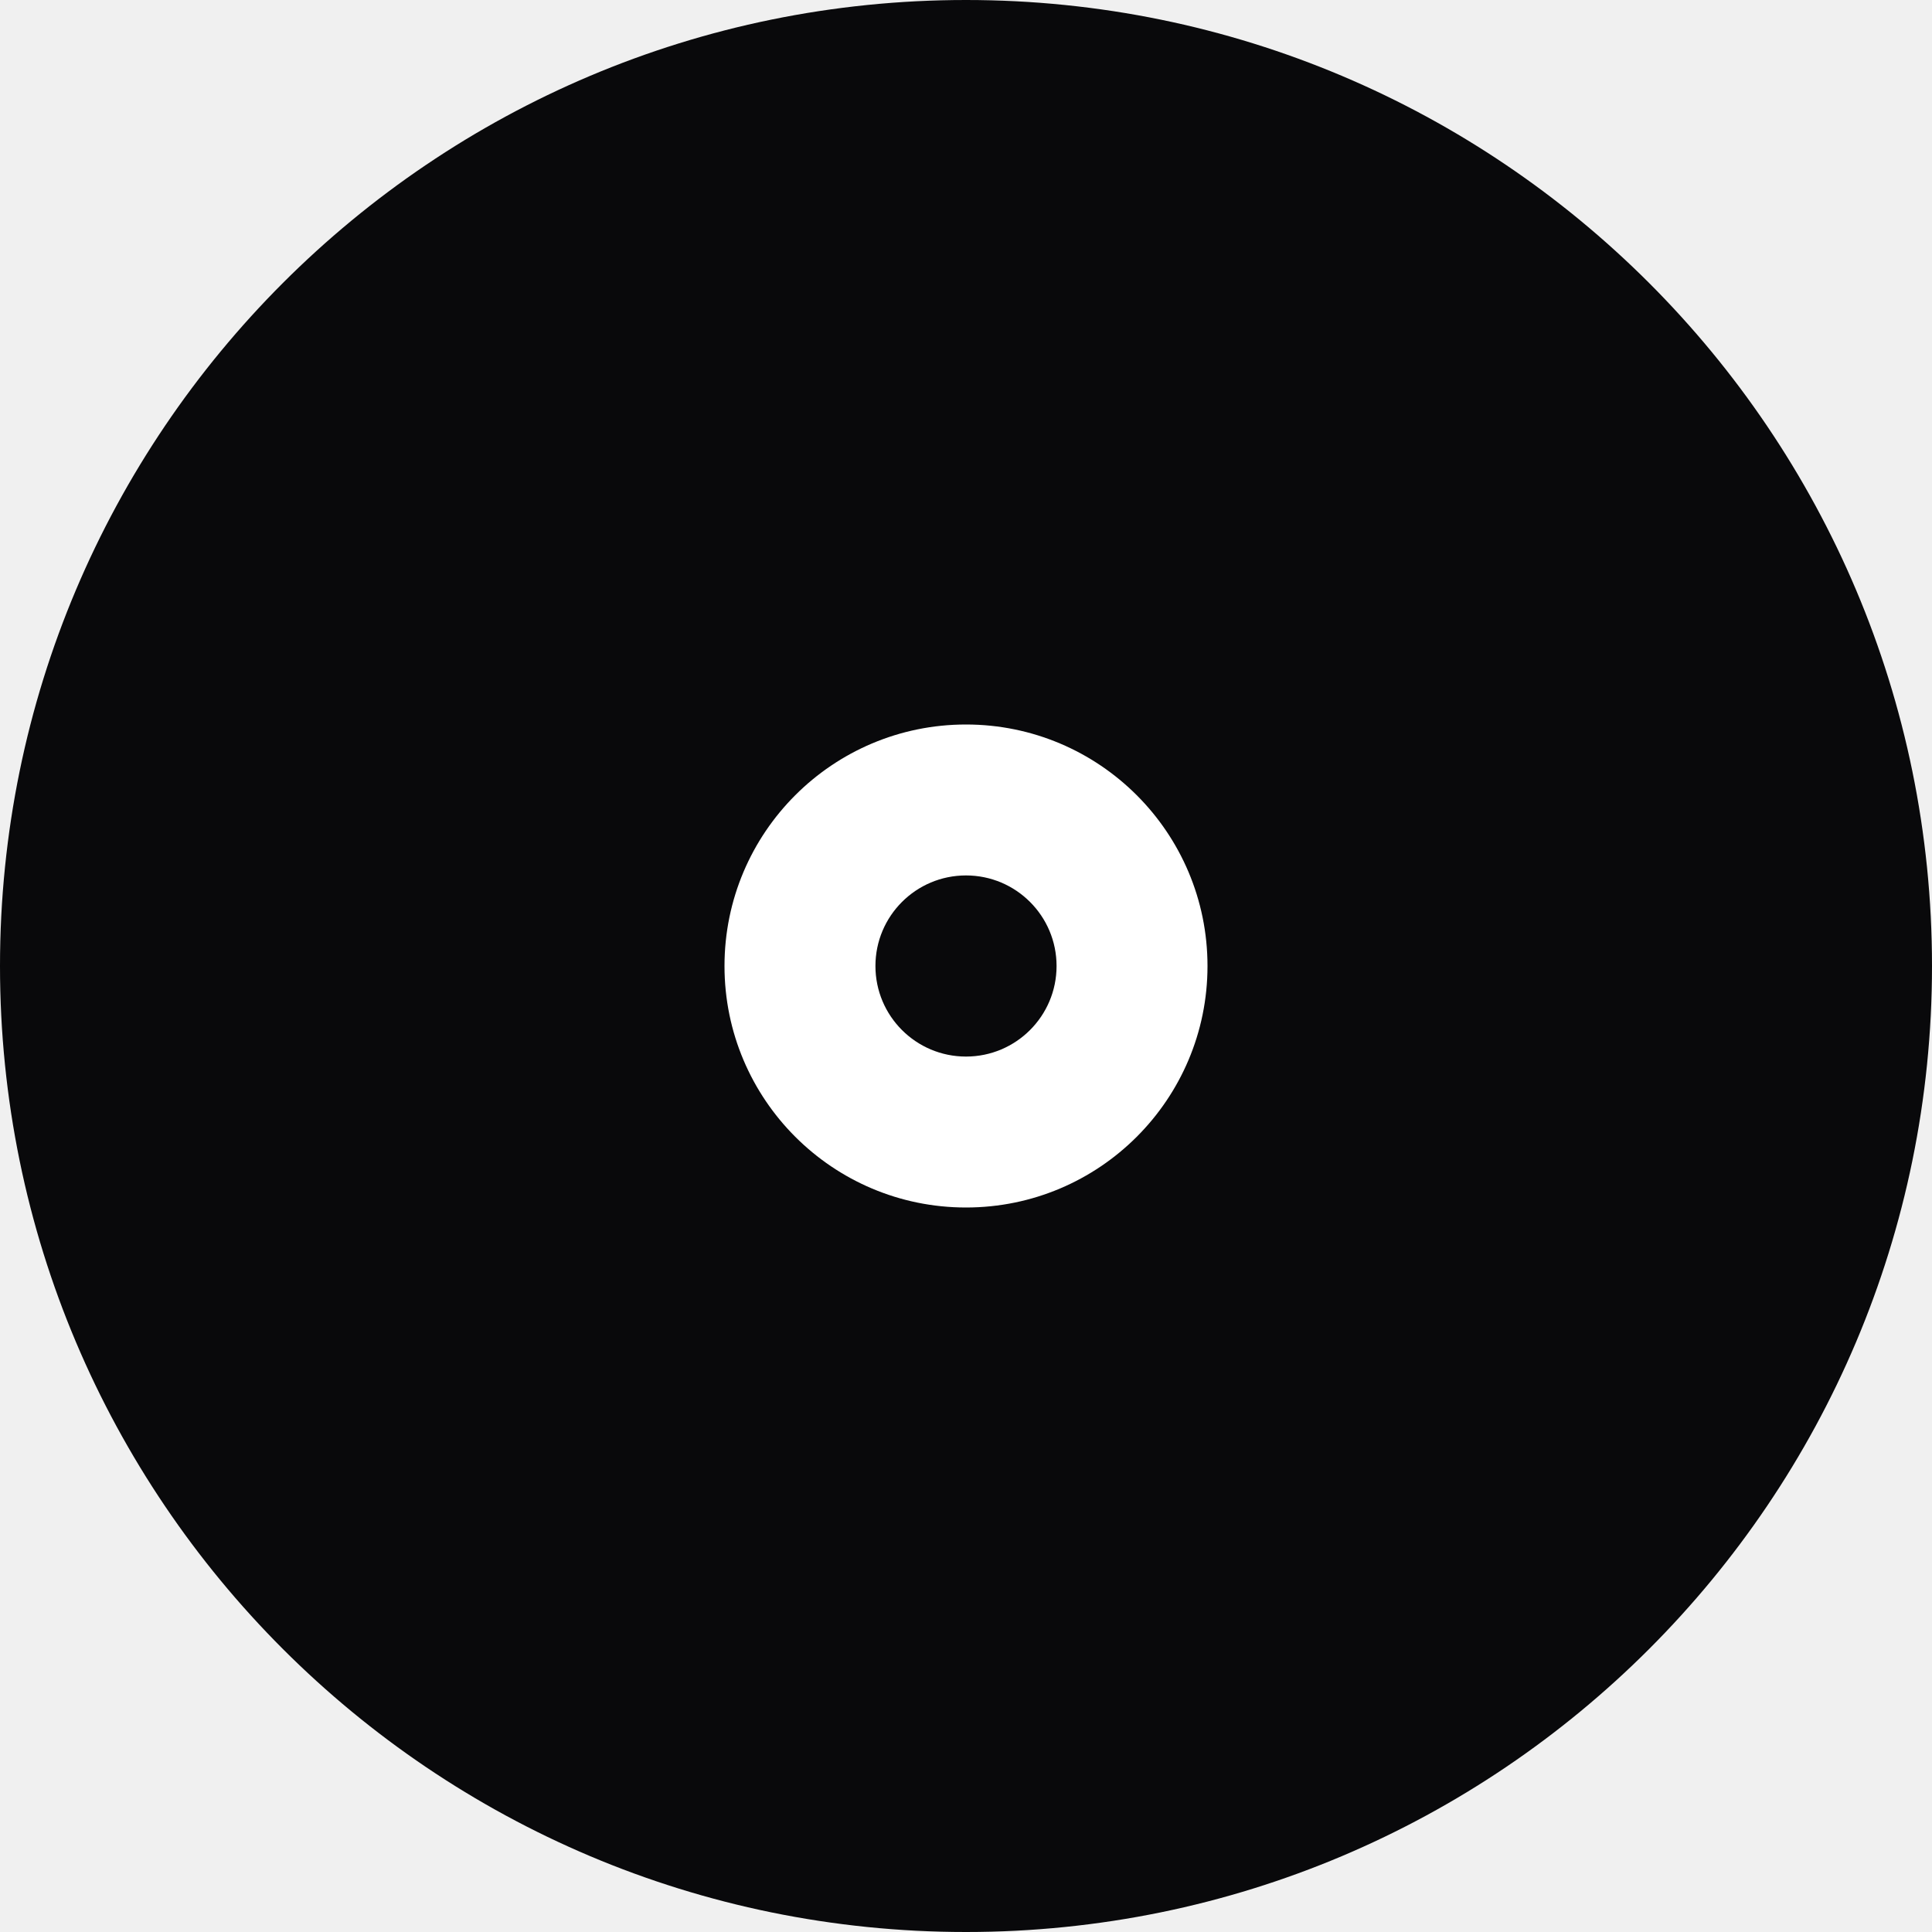
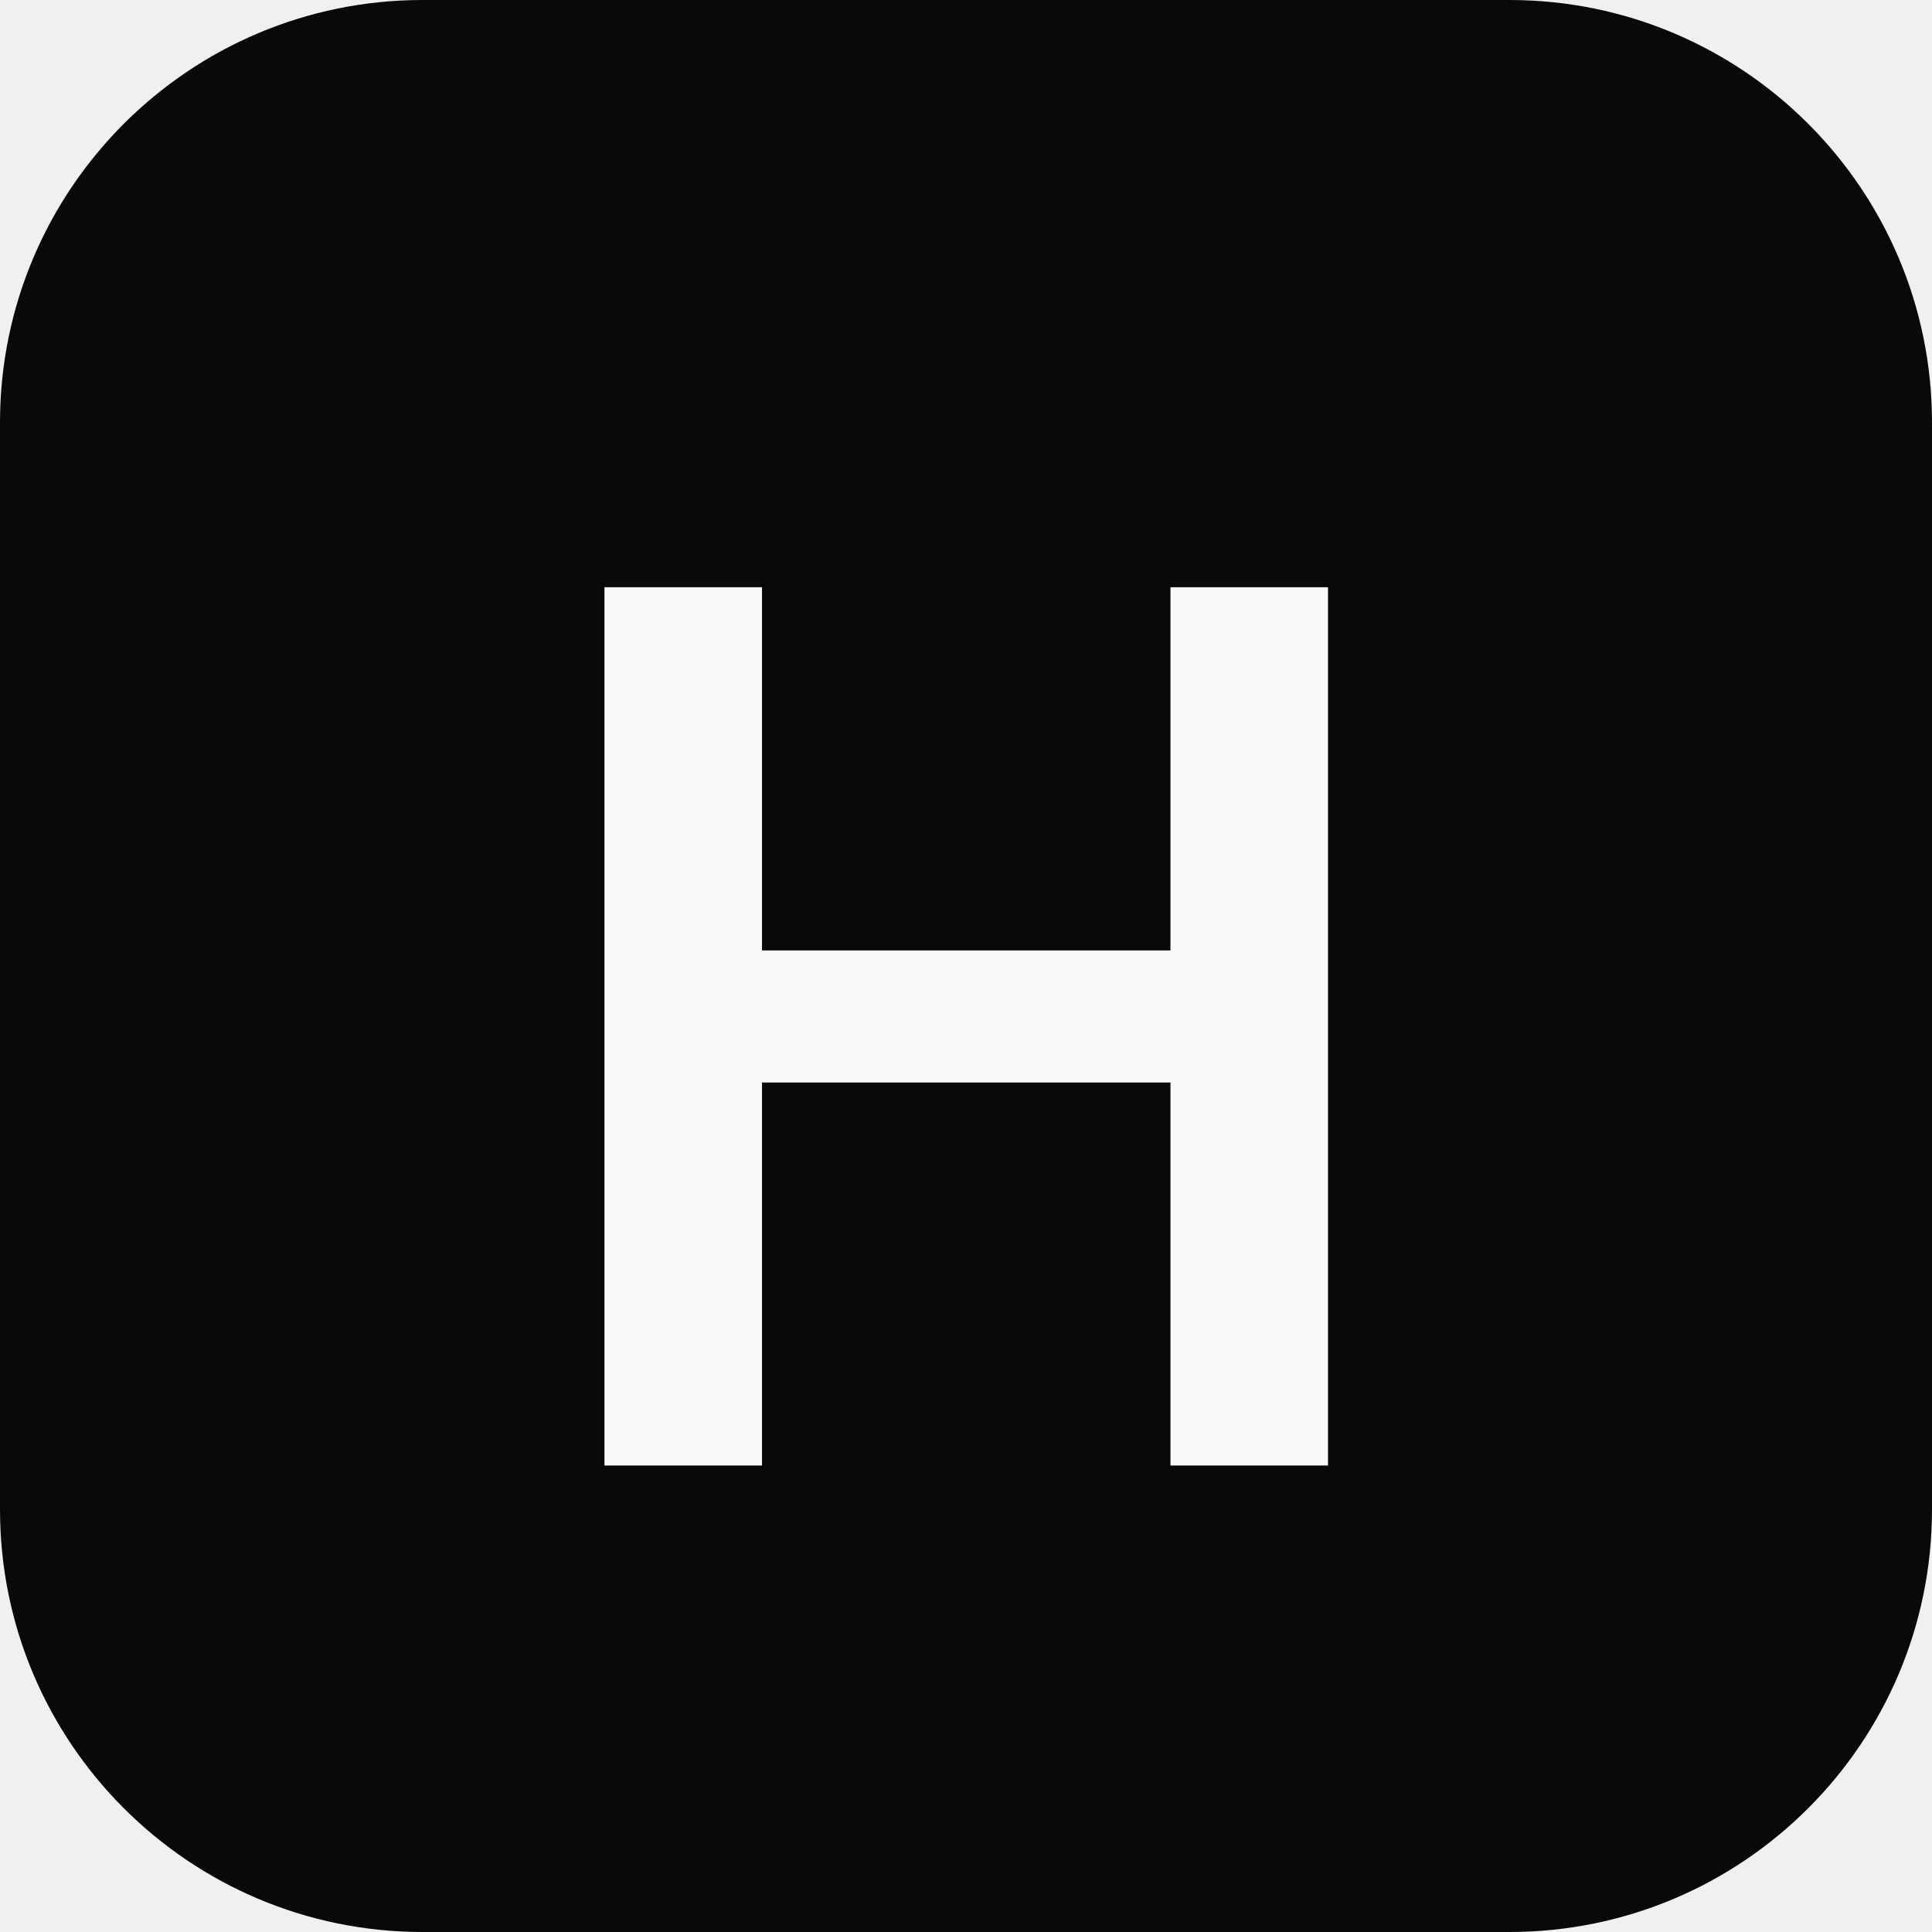
<svg xmlns="http://www.w3.org/2000/svg" width="32" height="32" viewBox="0 0 32 32" fill="none">
-   <circle cx="16" cy="16" r="16" fill="#09090b" />
-   <circle cx="16" cy="16" r="4" fill="#ffffff" />
-   <circle cx="16" cy="16" r="1.5" fill="#09090b" />
+   <rect width="32" height="32" rx="7" fill="#09090b" />
+   <text x="16" y="17" font-family="Inter, Helvetica, Arial, sans-serif" font-size="20" font-weight="600" fill="#fafafa" text-anchor="middle" dominant-baseline="central" letter-spacing="-0.5">H</text>
</svg>
